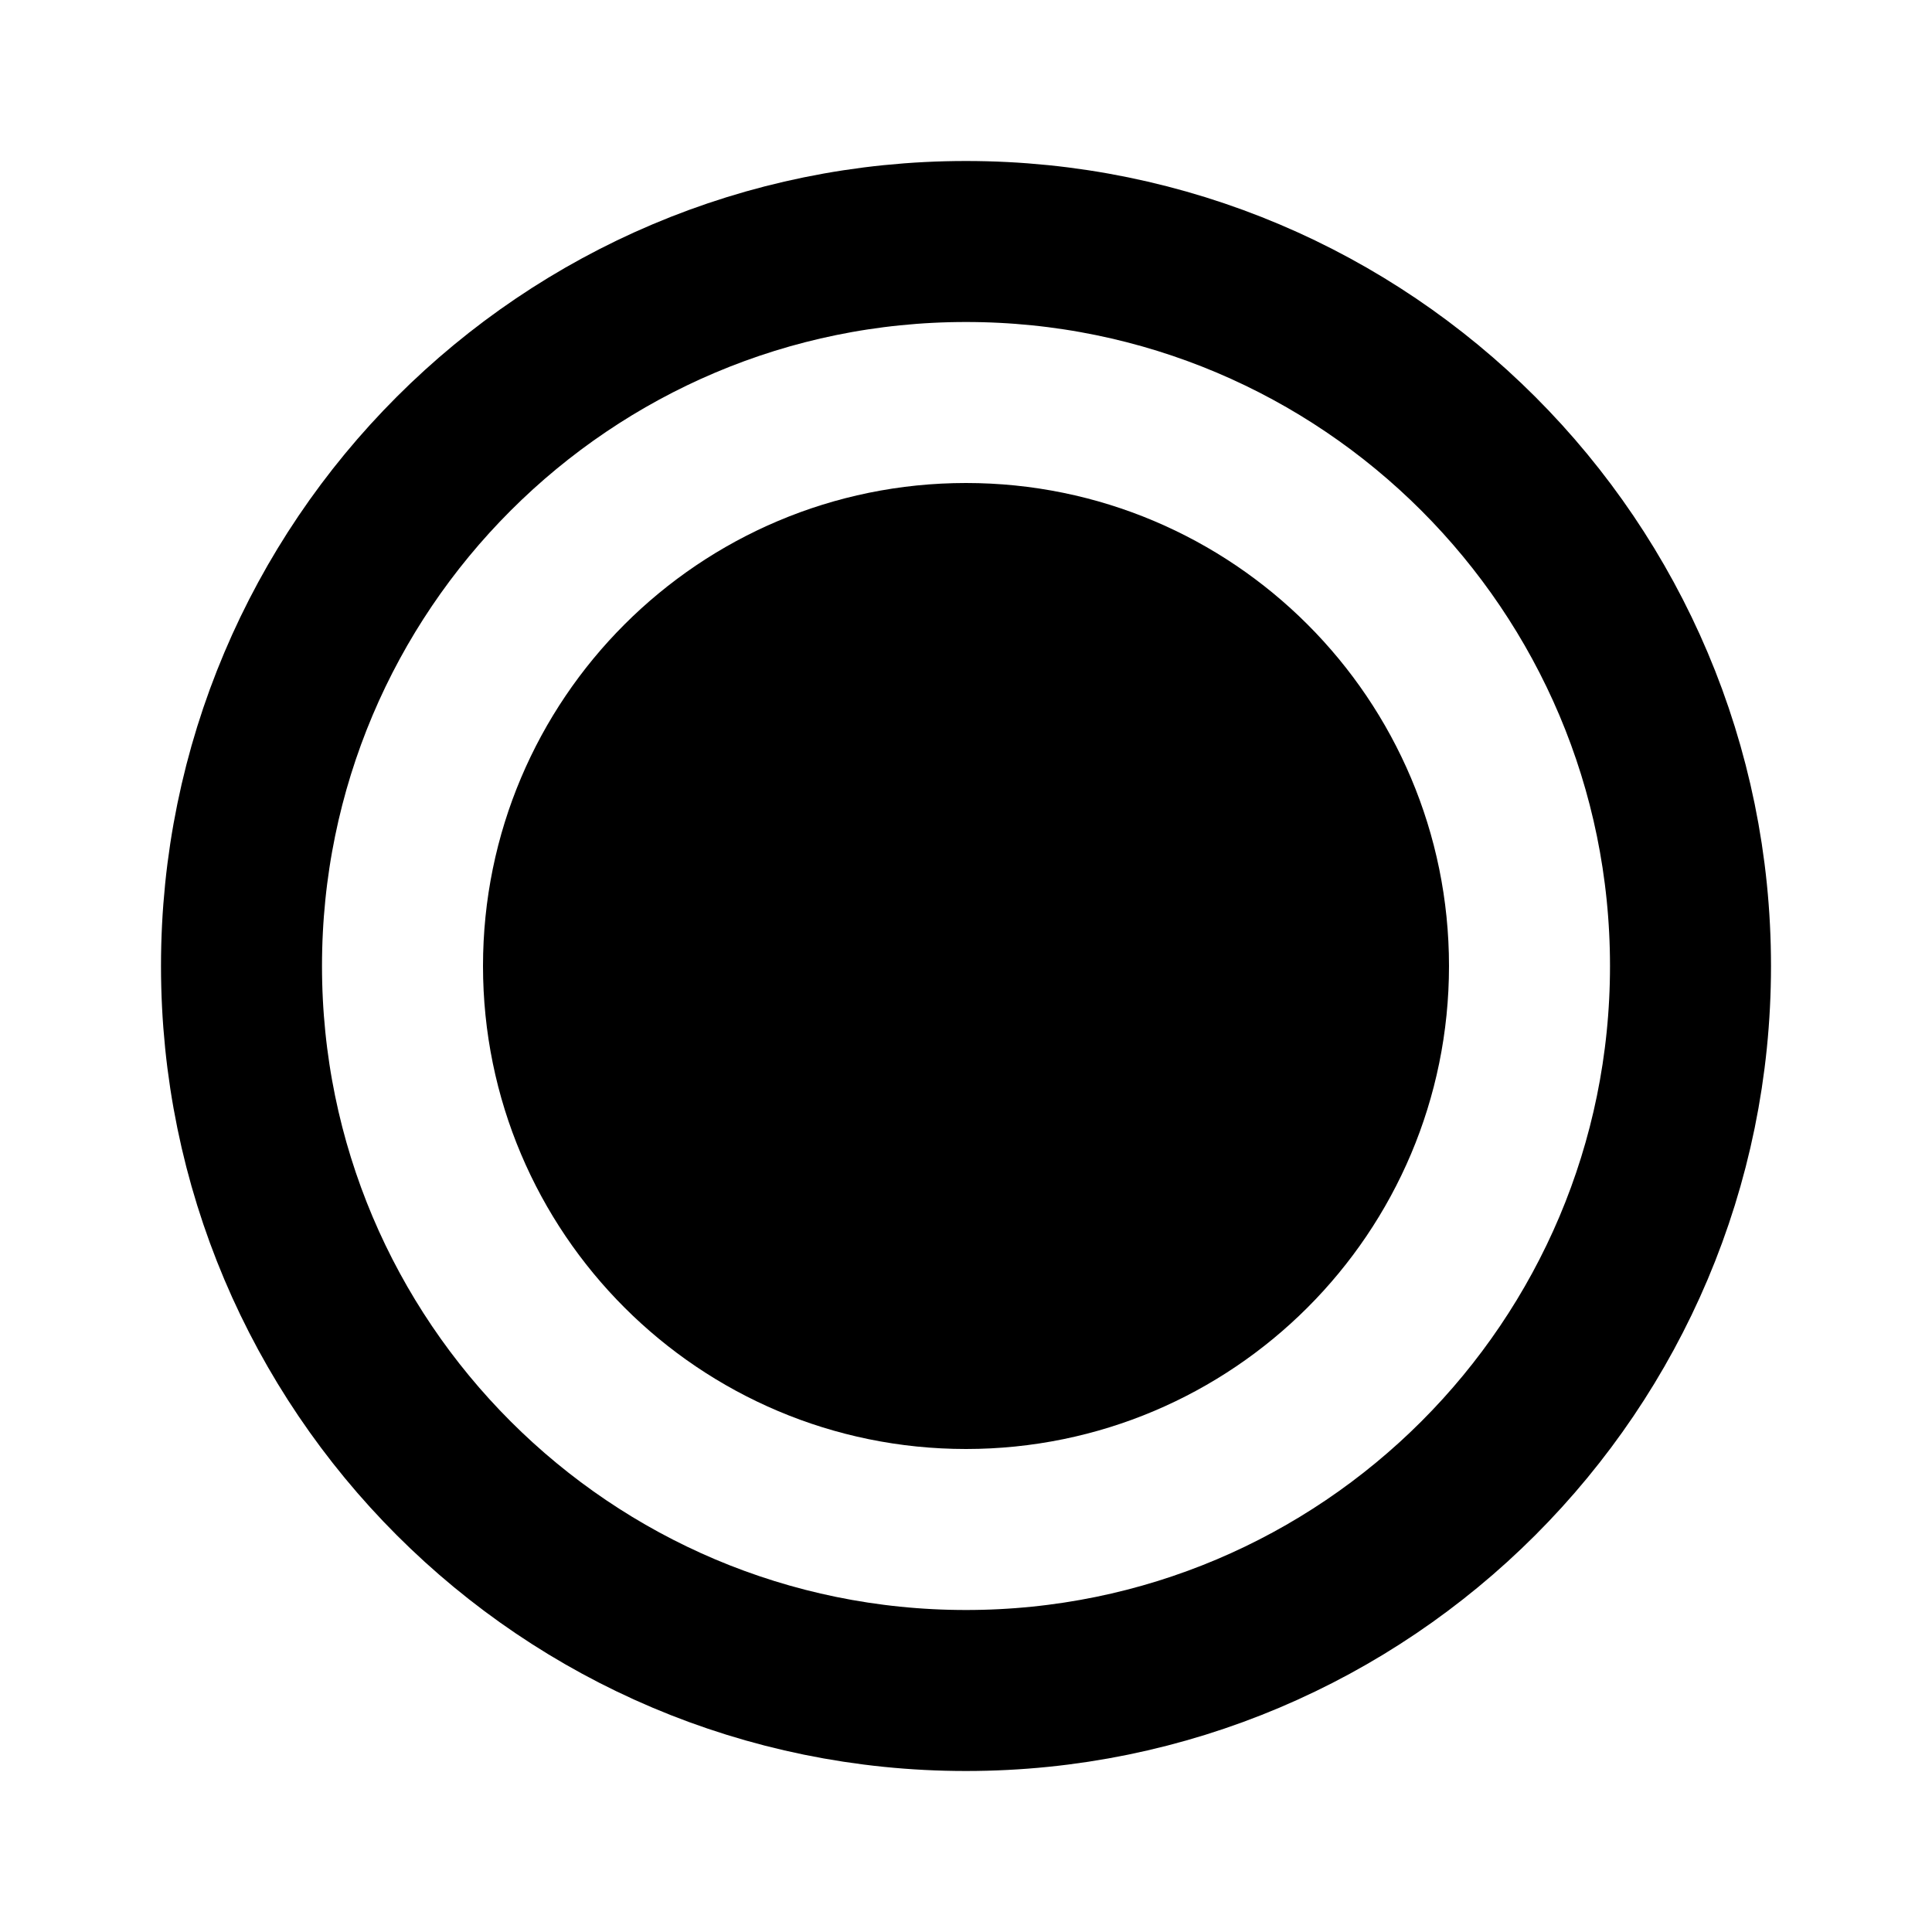
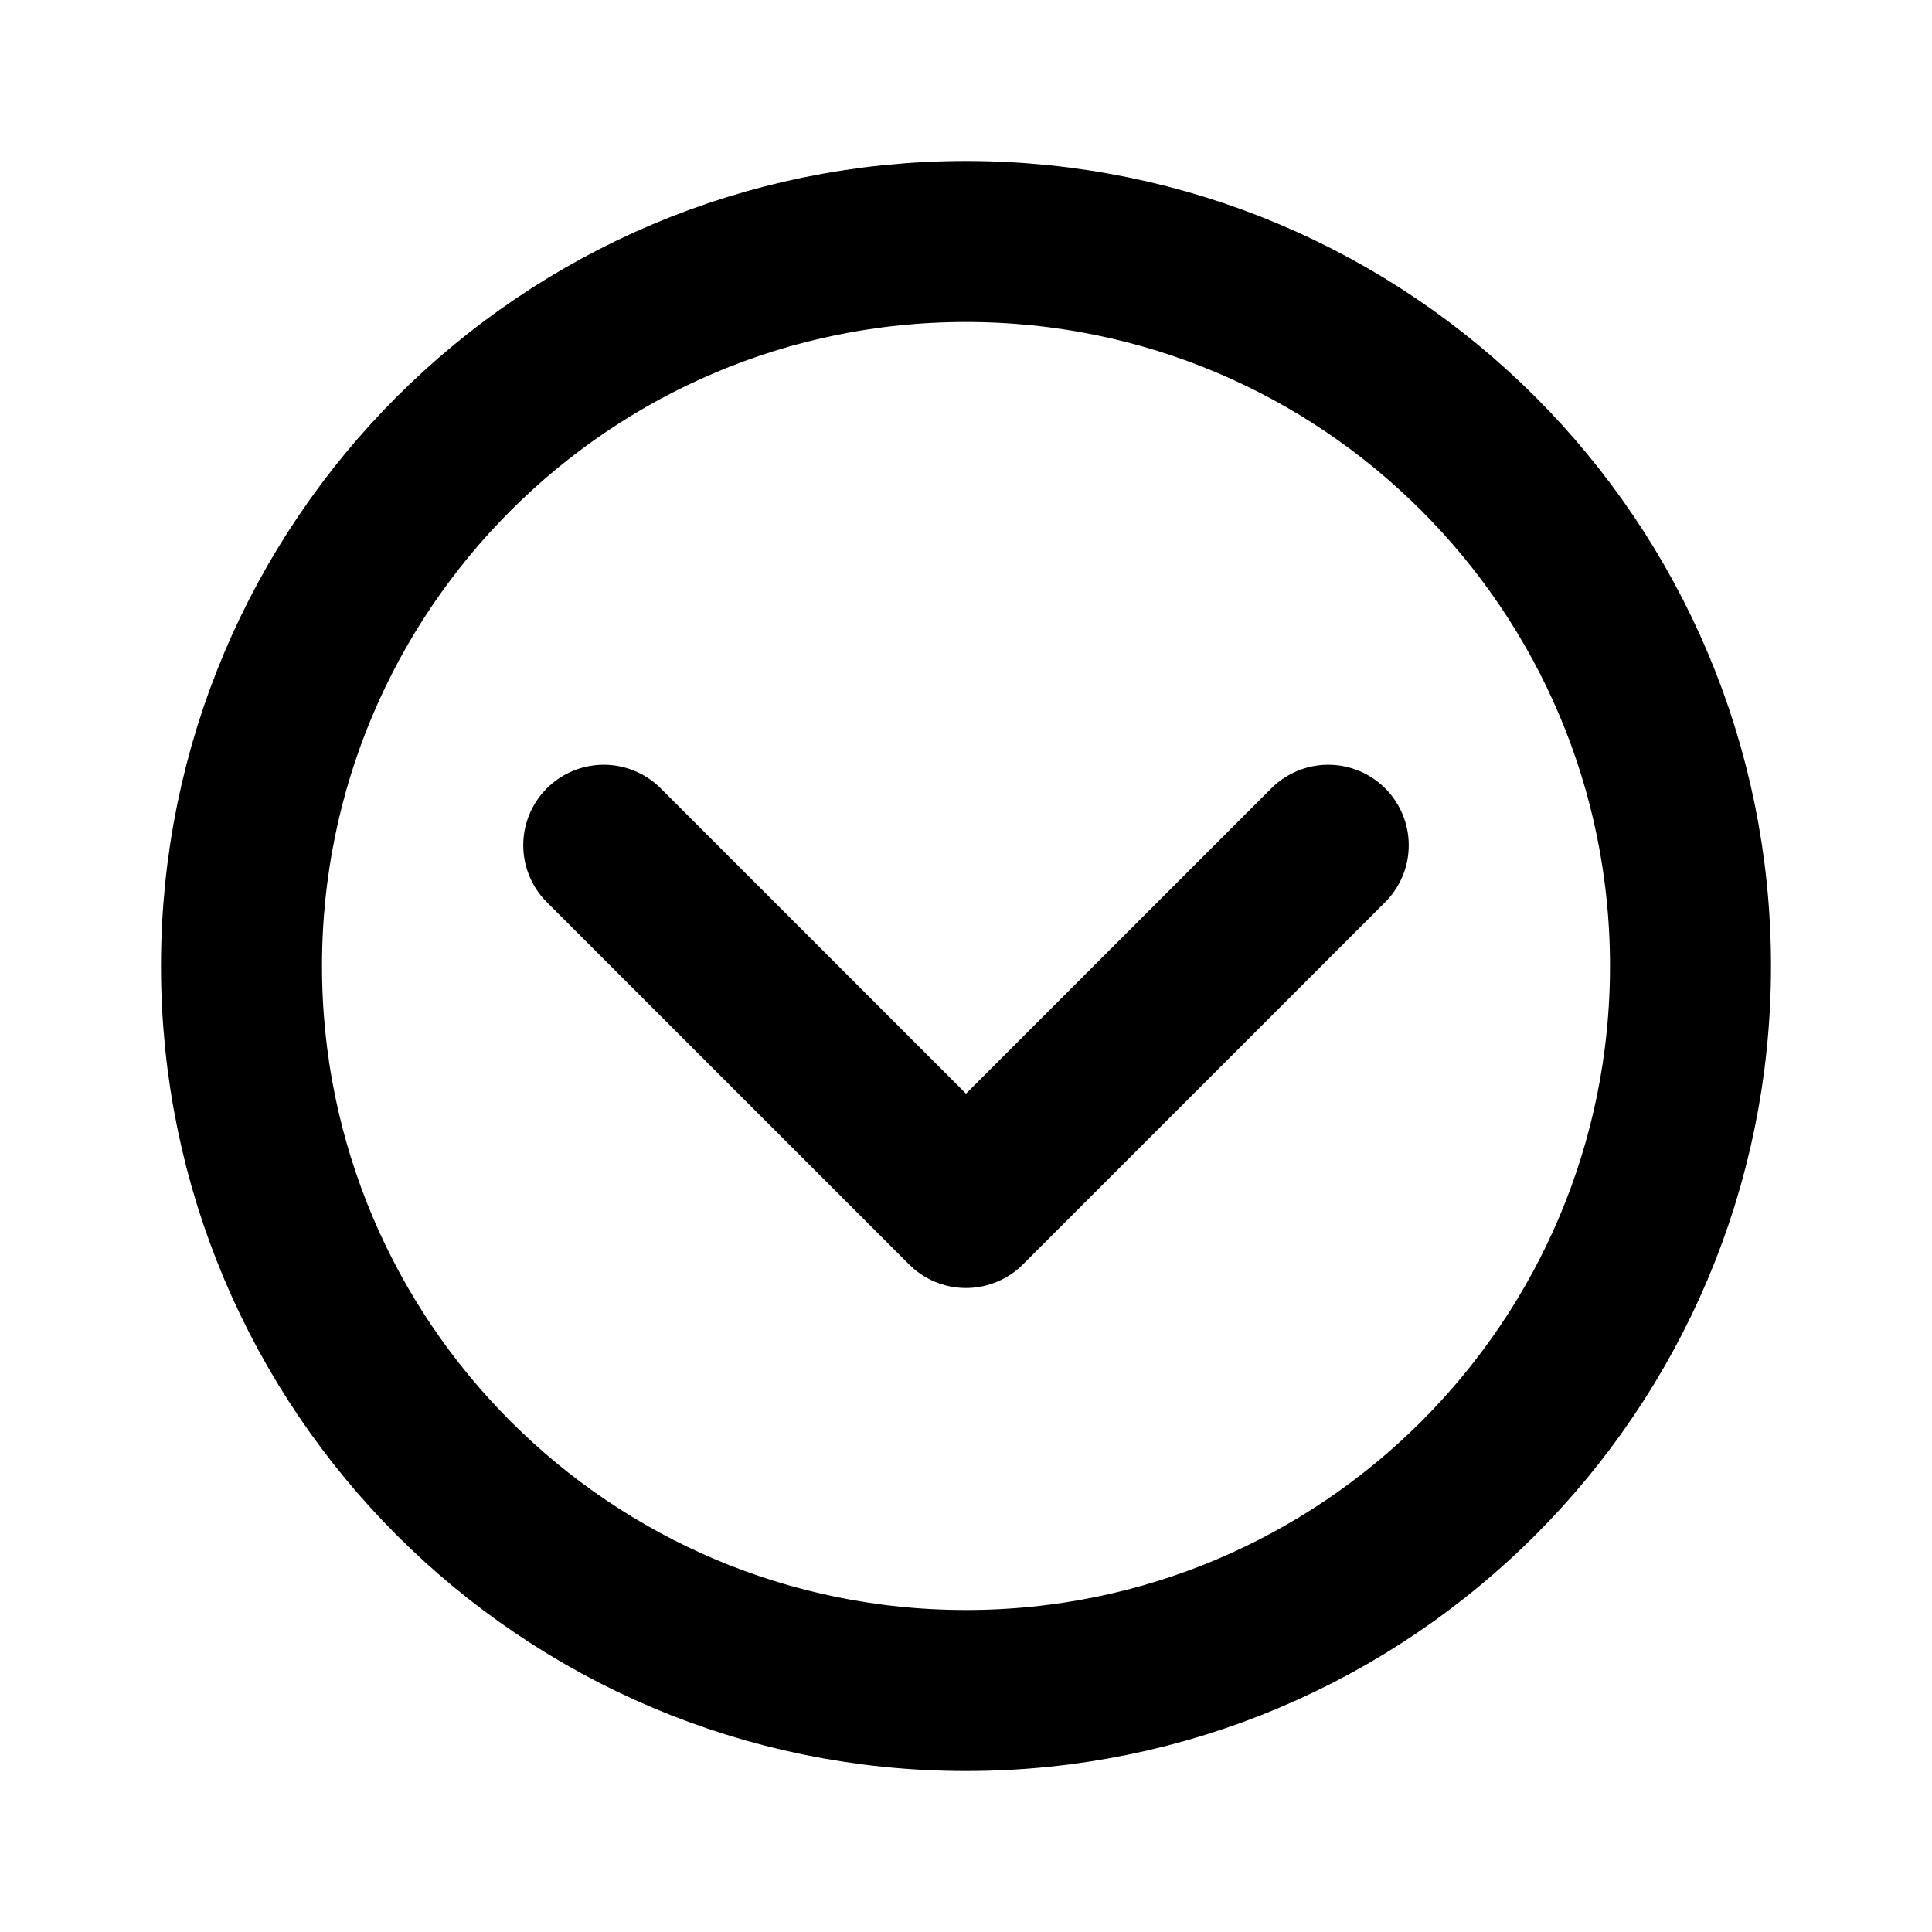
<svg xmlns="http://www.w3.org/2000/svg" width="24" height="24" viewBox="0 0 24 24" fill="none">
  <rect x="3" y="3" width="18" height="18" rx="9" stroke="currentColor" stroke-width="2" />
-   <rect x="7" y="7" width="10" height="10" rx="5" fill="currentColor" stroke="currentColor" stroke-width="2" />
+   <path d="M7.5 10.5L12 15L16.5 10.5" stroke="currentColor" stroke-width="2" stroke-linecap="round" stroke-linejoin="round" />
</svg>
